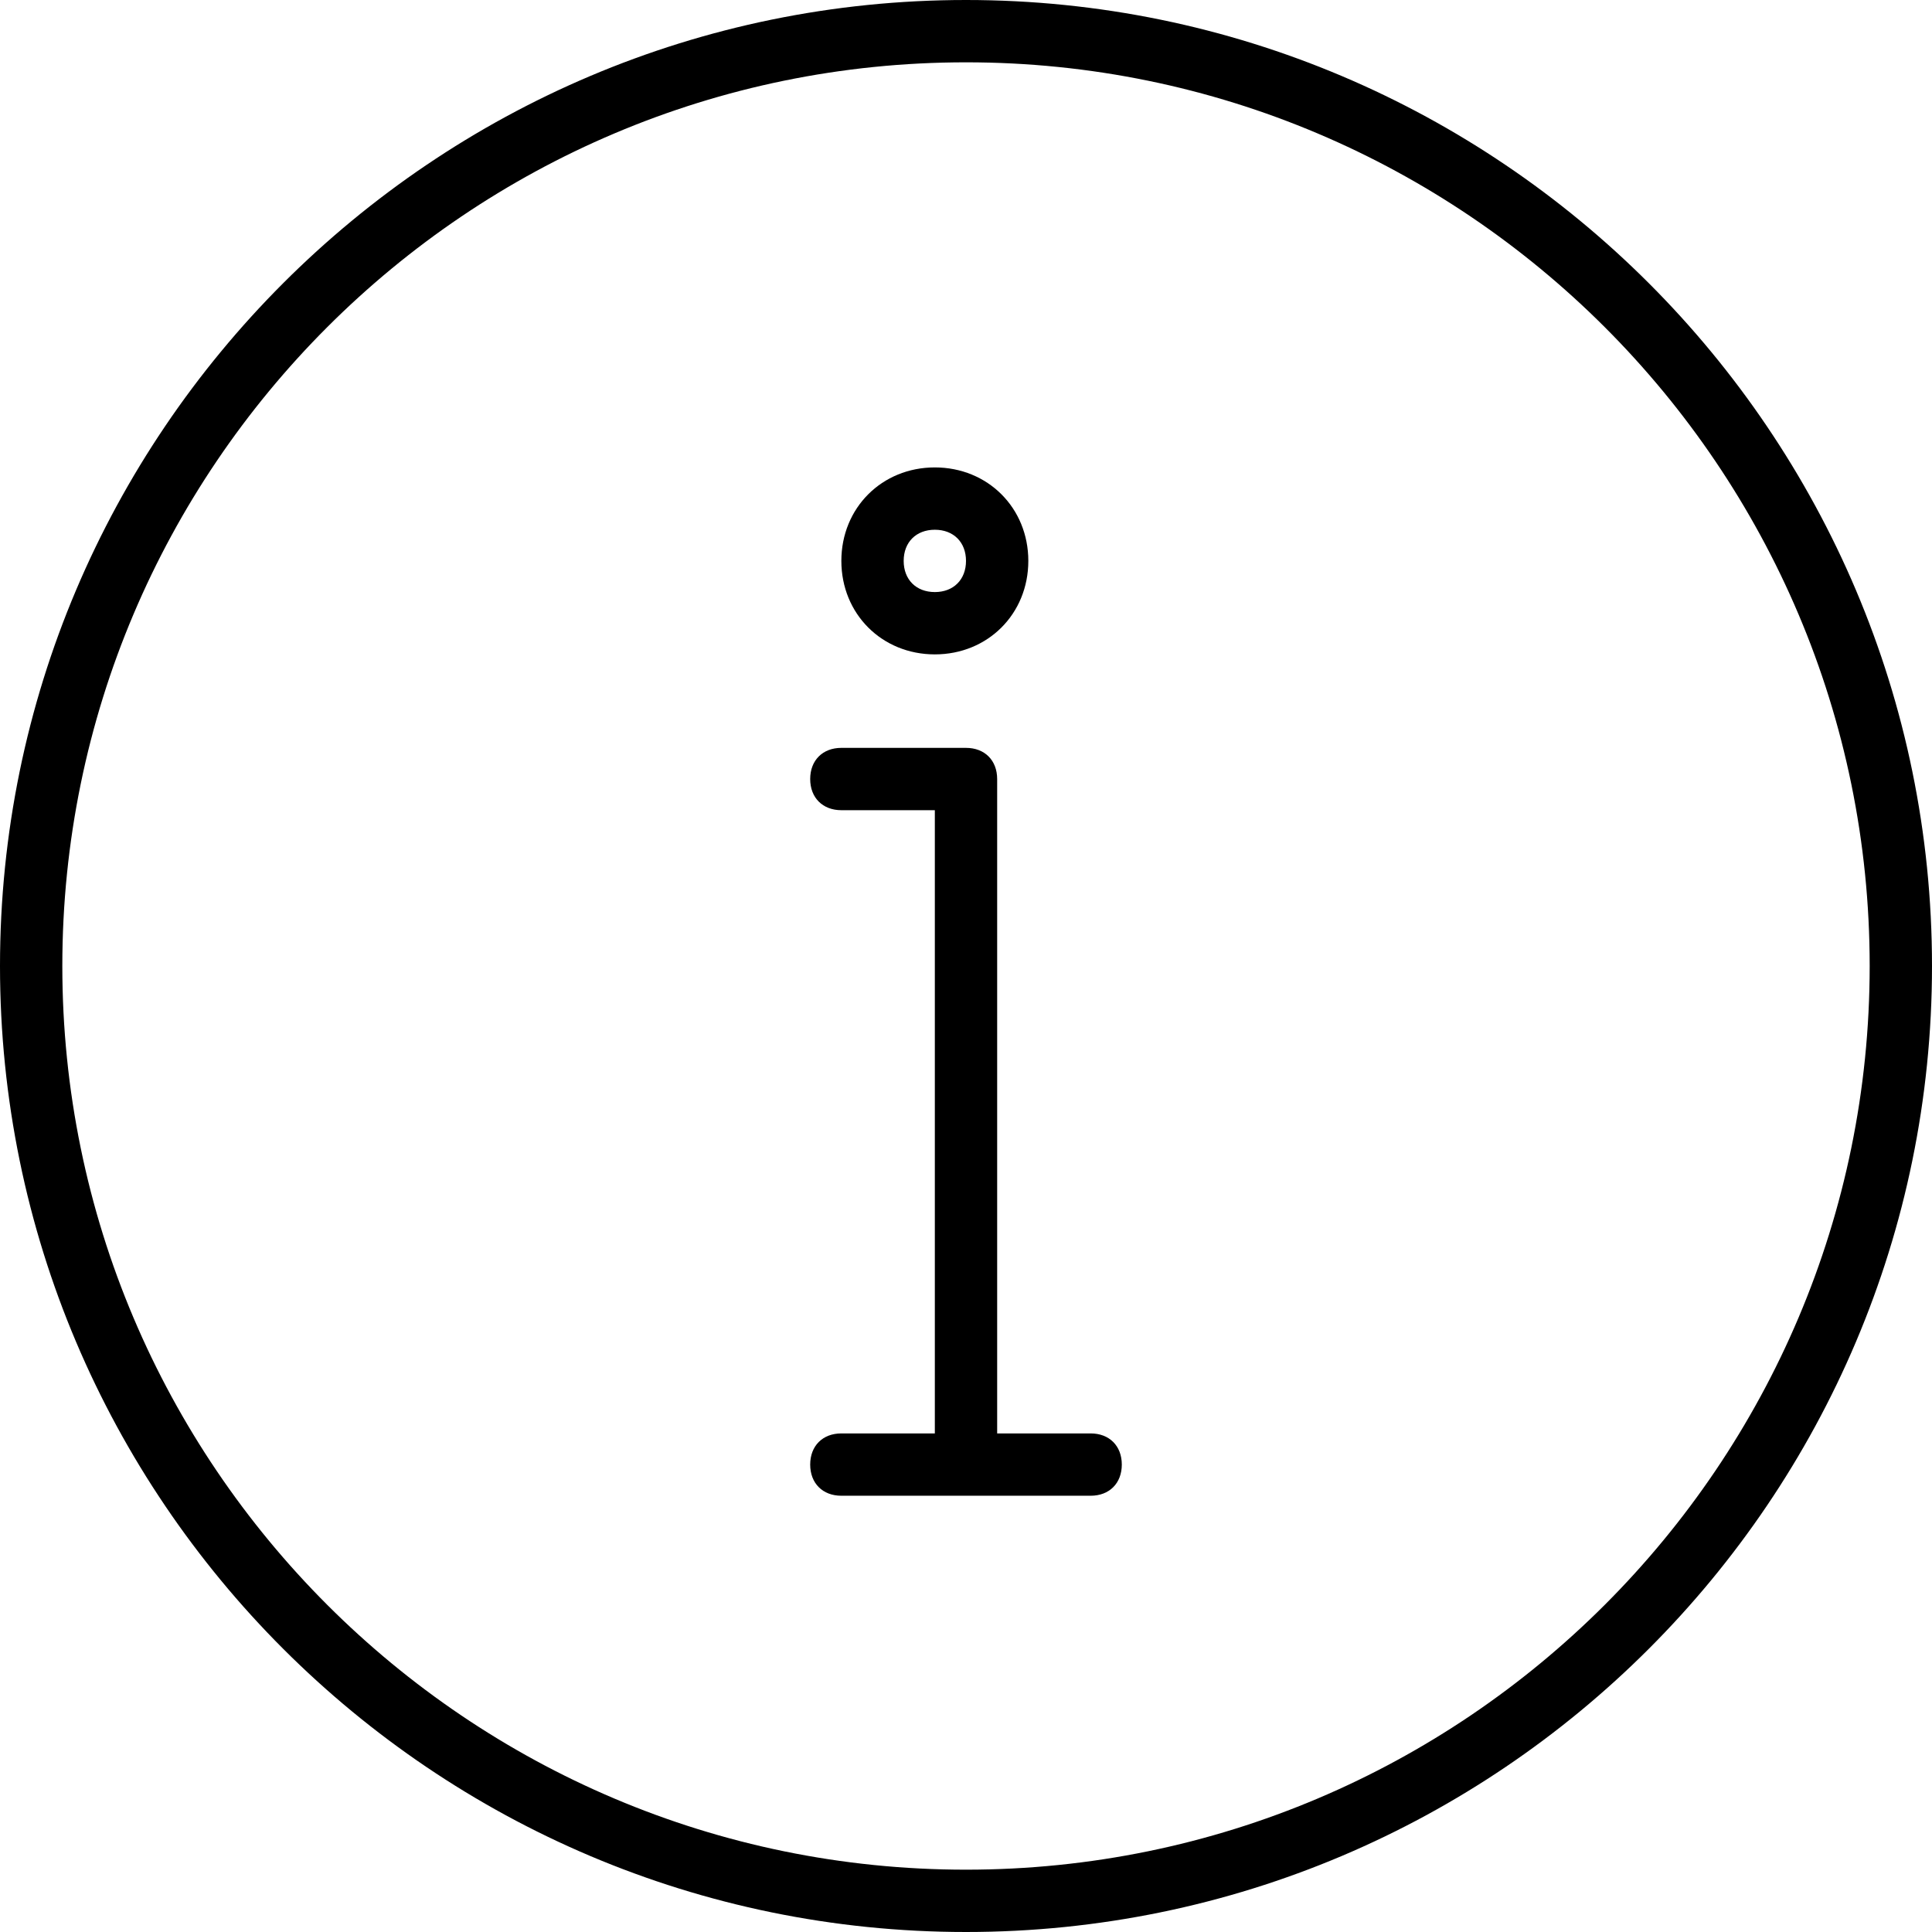
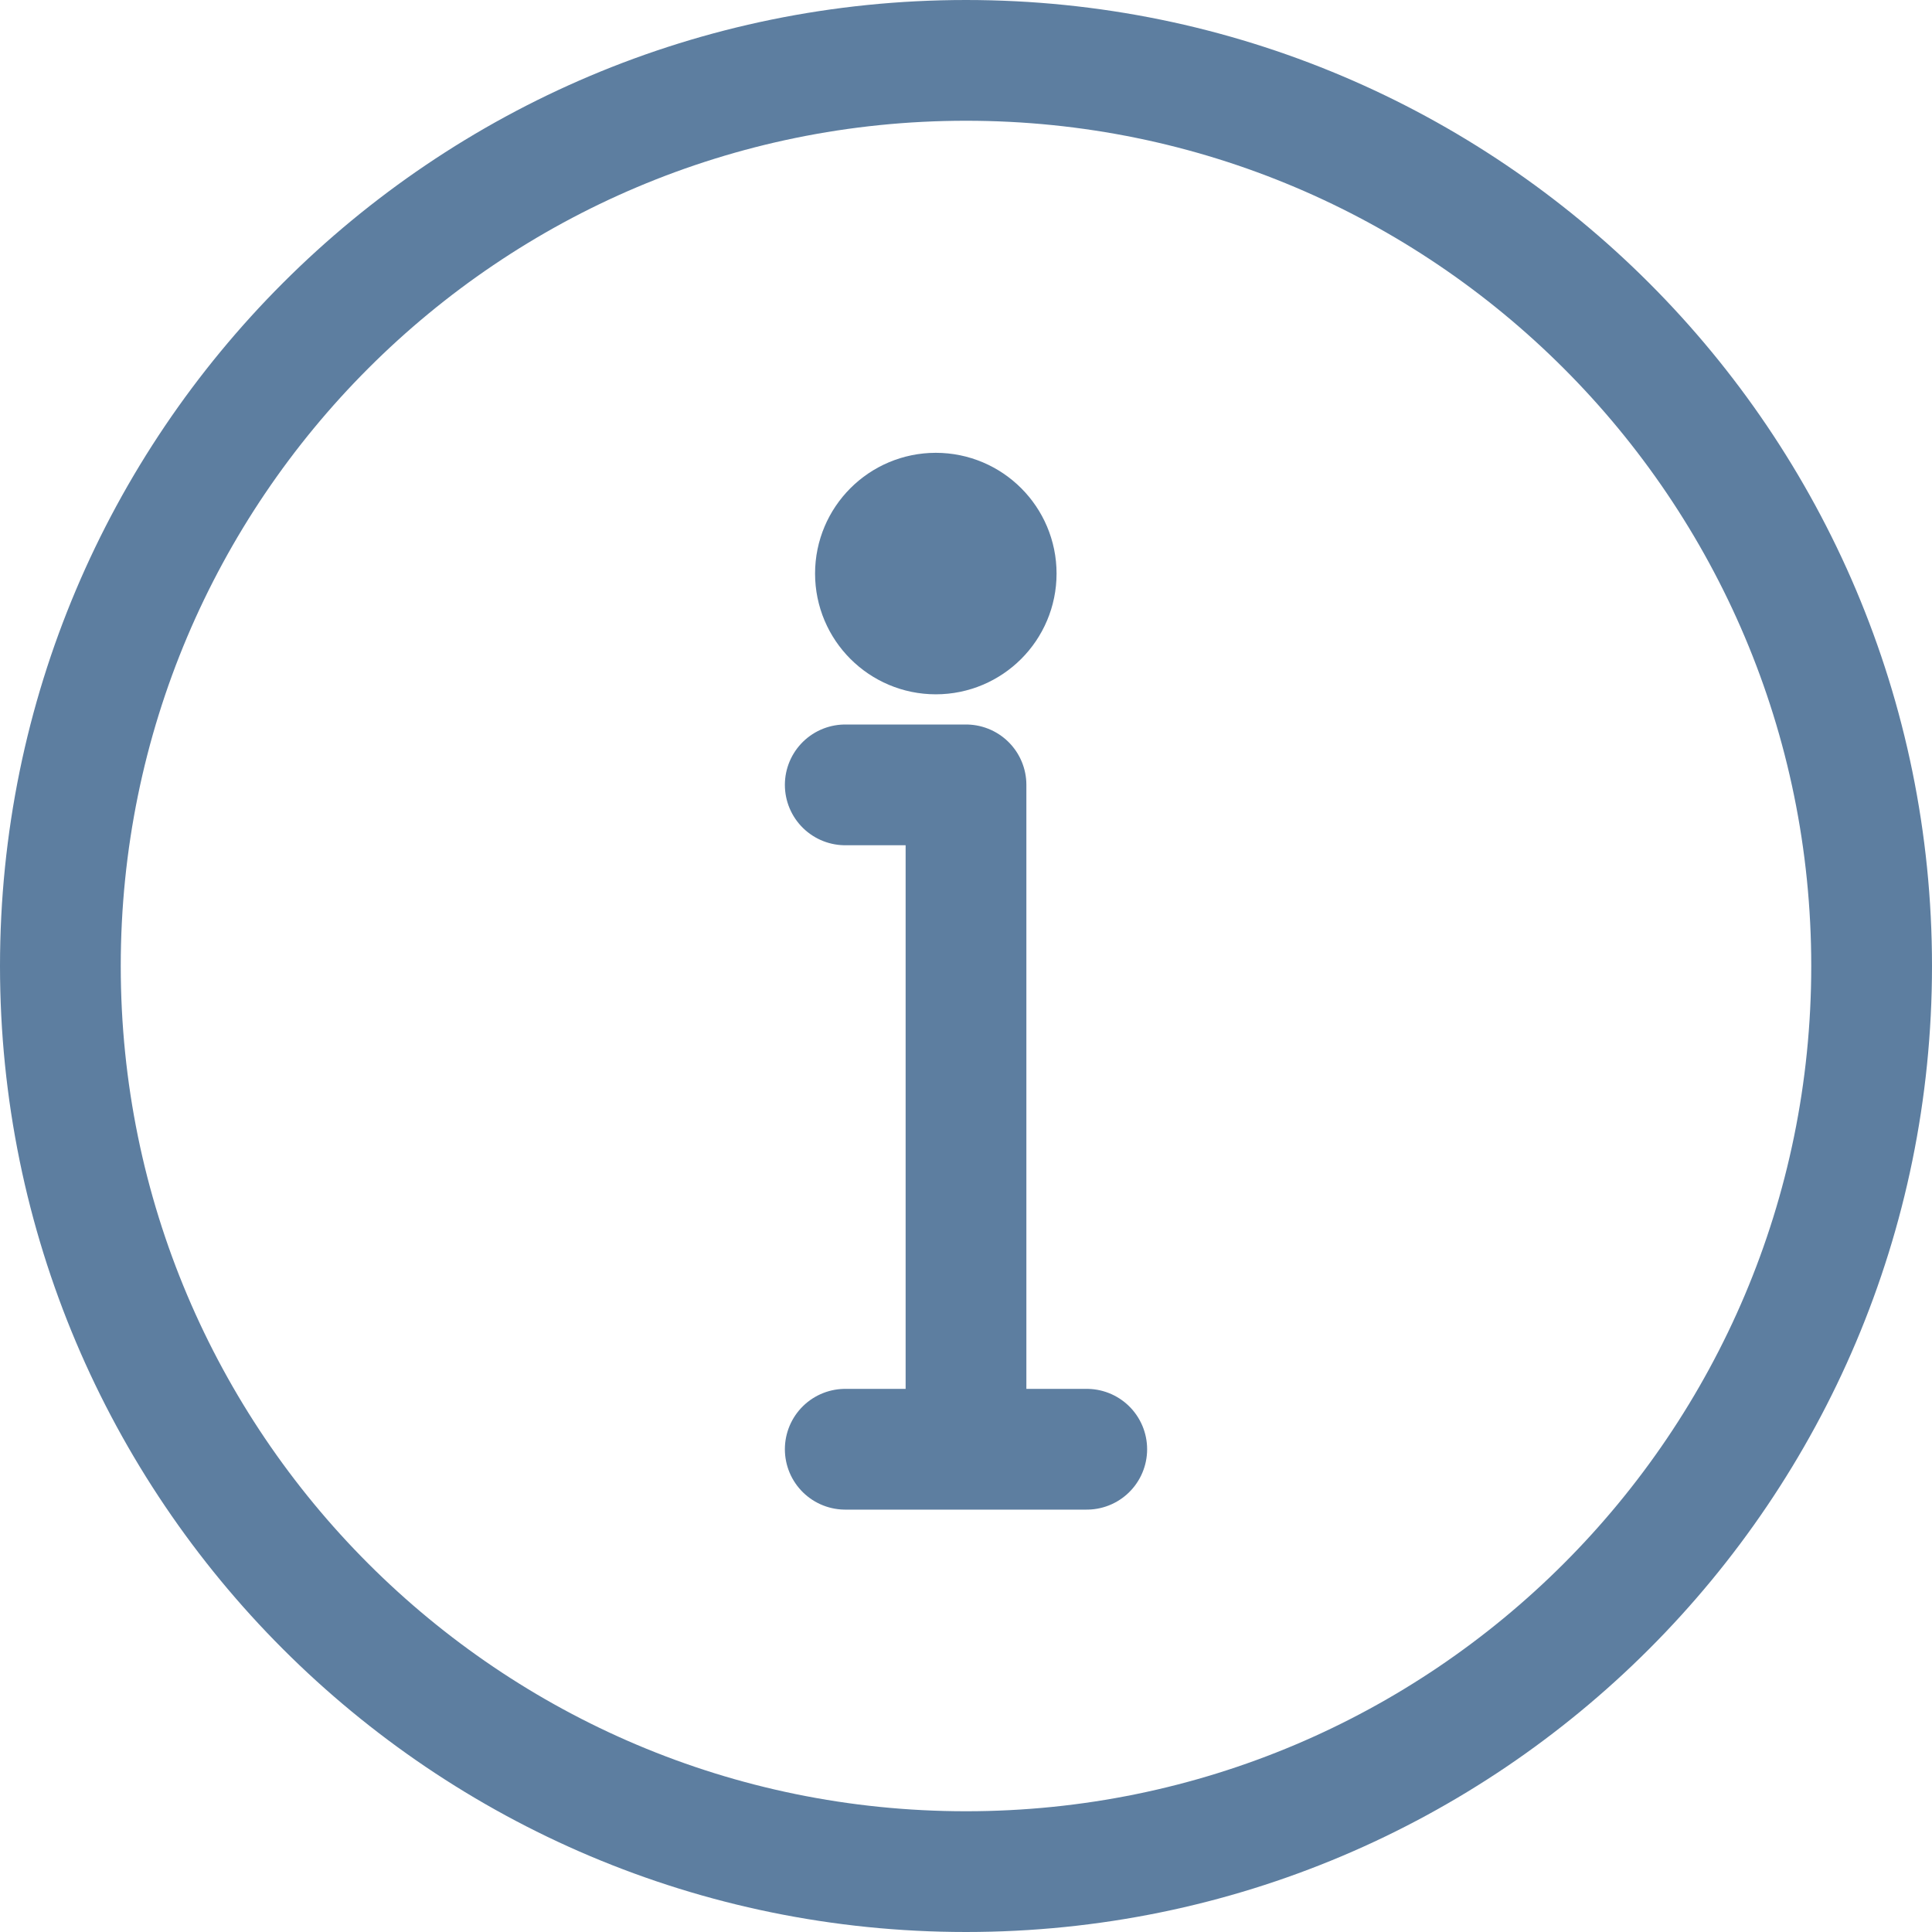
- <svg xmlns="http://www.w3.org/2000/svg" viewBox="0 0 62 62">
-   <path d="M31 62C13.9 62 0 48.1 0 31S13.9 0 31 0s31 13.9 31 31-13.9 31-31 31zm0-60C15 2 2 15 2 31s13 29 29 29 29-13 29-29S47 2 31 2z" />
-   <path d="M35 48h-8c-.6 0-1-.4-1-1s.4-1 1-1h3V26h-3c-.6 0-1-.4-1-1s.4-1 1-1h4c.6 0 1 .4 1 1v21h3c.6 0 1 .4 1 1s-.4 1-1 1zM30 21c-1.7 0-3-1.3-3-3s1.3-3 3-3 3 1.3 3 3-1.3 3-3 3zm0-4c-.6 0-1 .4-1 1s.4 1 1 1 1-.4 1-1-.4-1-1-1z" />
+ <svg xmlns="http://www.w3.org/2000/svg" width="24" height="24" viewBox="0 0 24 24" fill="none">
+   <path d="M12 23.25C18.213 23.25 23.25 18.213 23.25 12C23.25 5.787 18.213 0.75 12 0.75C5.787 0.75 0.75 5.787 0.75 12C0.75 18.213 5.787 23.25 12 23.25Z" stroke="#5D7EA0" stroke-width="1.5" stroke-miterlimit="10" stroke-linecap="round" stroke-linejoin="round" />
+   <path d="M10.5 9.75H12V18M10.5 18.003H13.5" stroke="#5D7EA0" stroke-width="1.5" stroke-miterlimit="10" stroke-linecap="round" stroke-linejoin="round" />
+   <path d="M11.625 7.875C12.039 7.875 12.375 7.539 12.375 7.125C12.375 6.711 12.039 6.375 11.625 6.375C11.211 6.375 10.875 6.711 10.875 7.125C10.875 7.539 11.211 7.875 11.625 7.875Z" stroke="#5D7EA0" stroke-width="1.5" stroke-miterlimit="10" stroke-linecap="round" stroke-linejoin="round" />
</svg>
